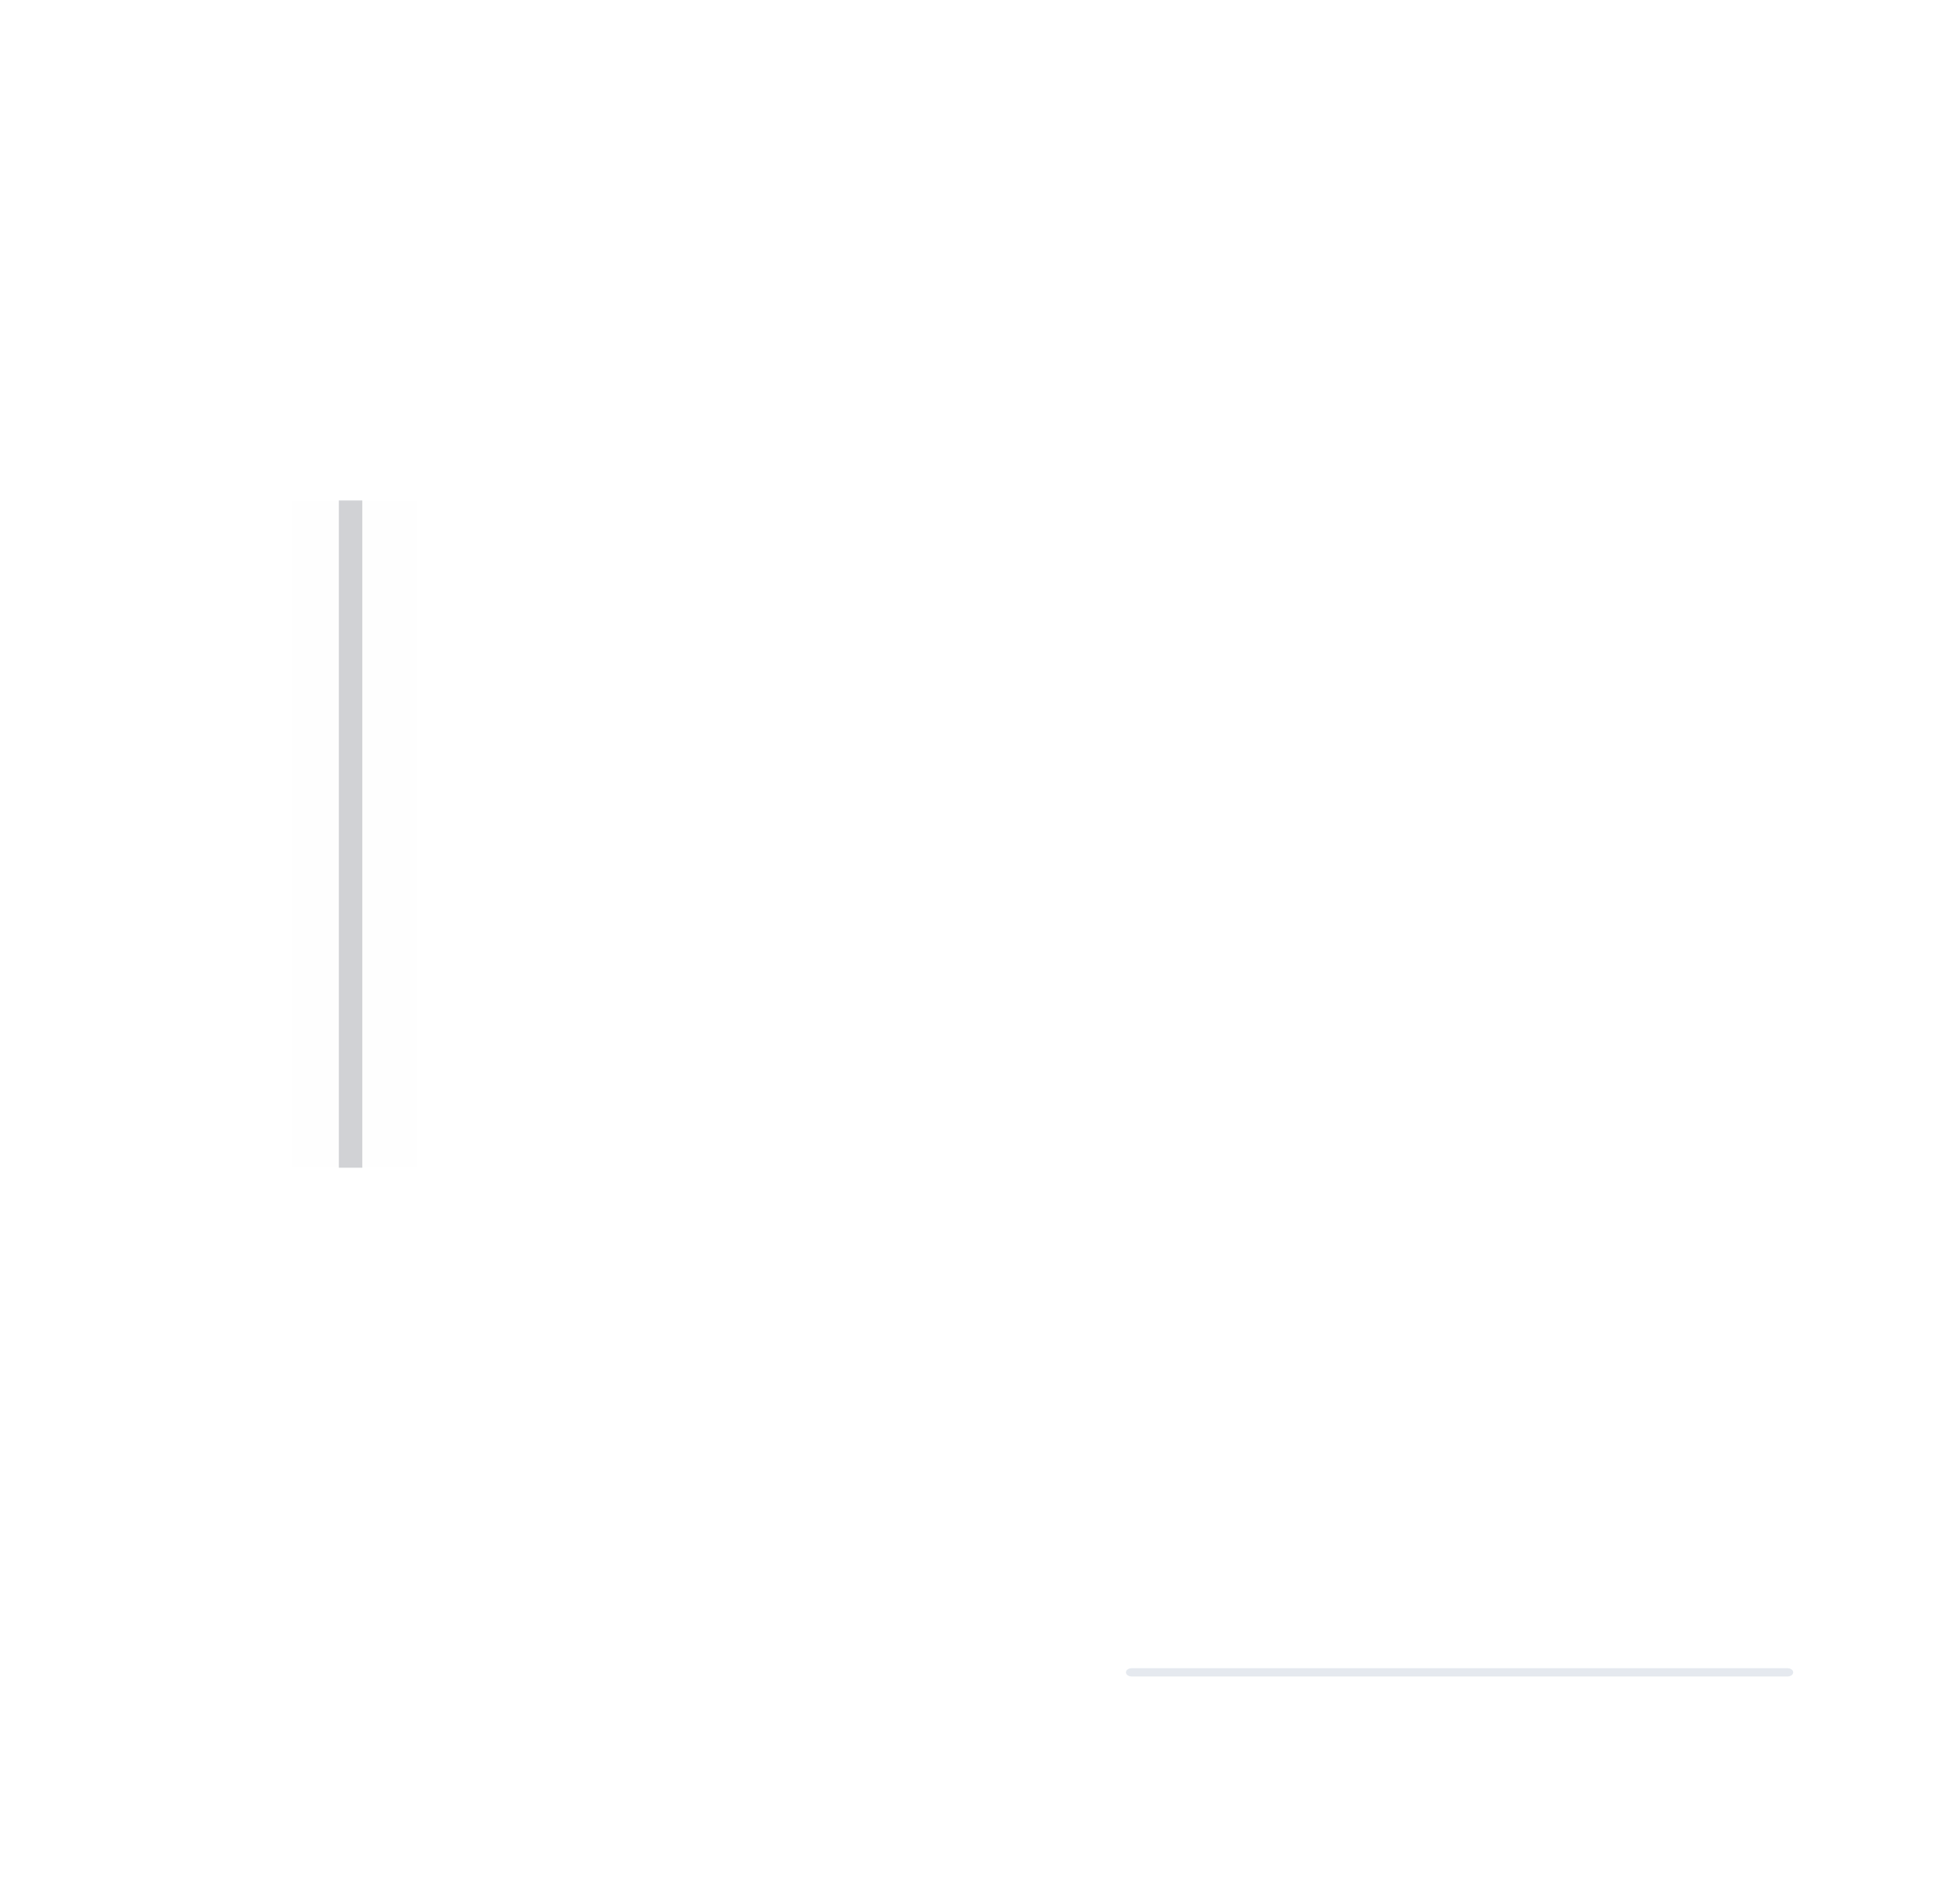
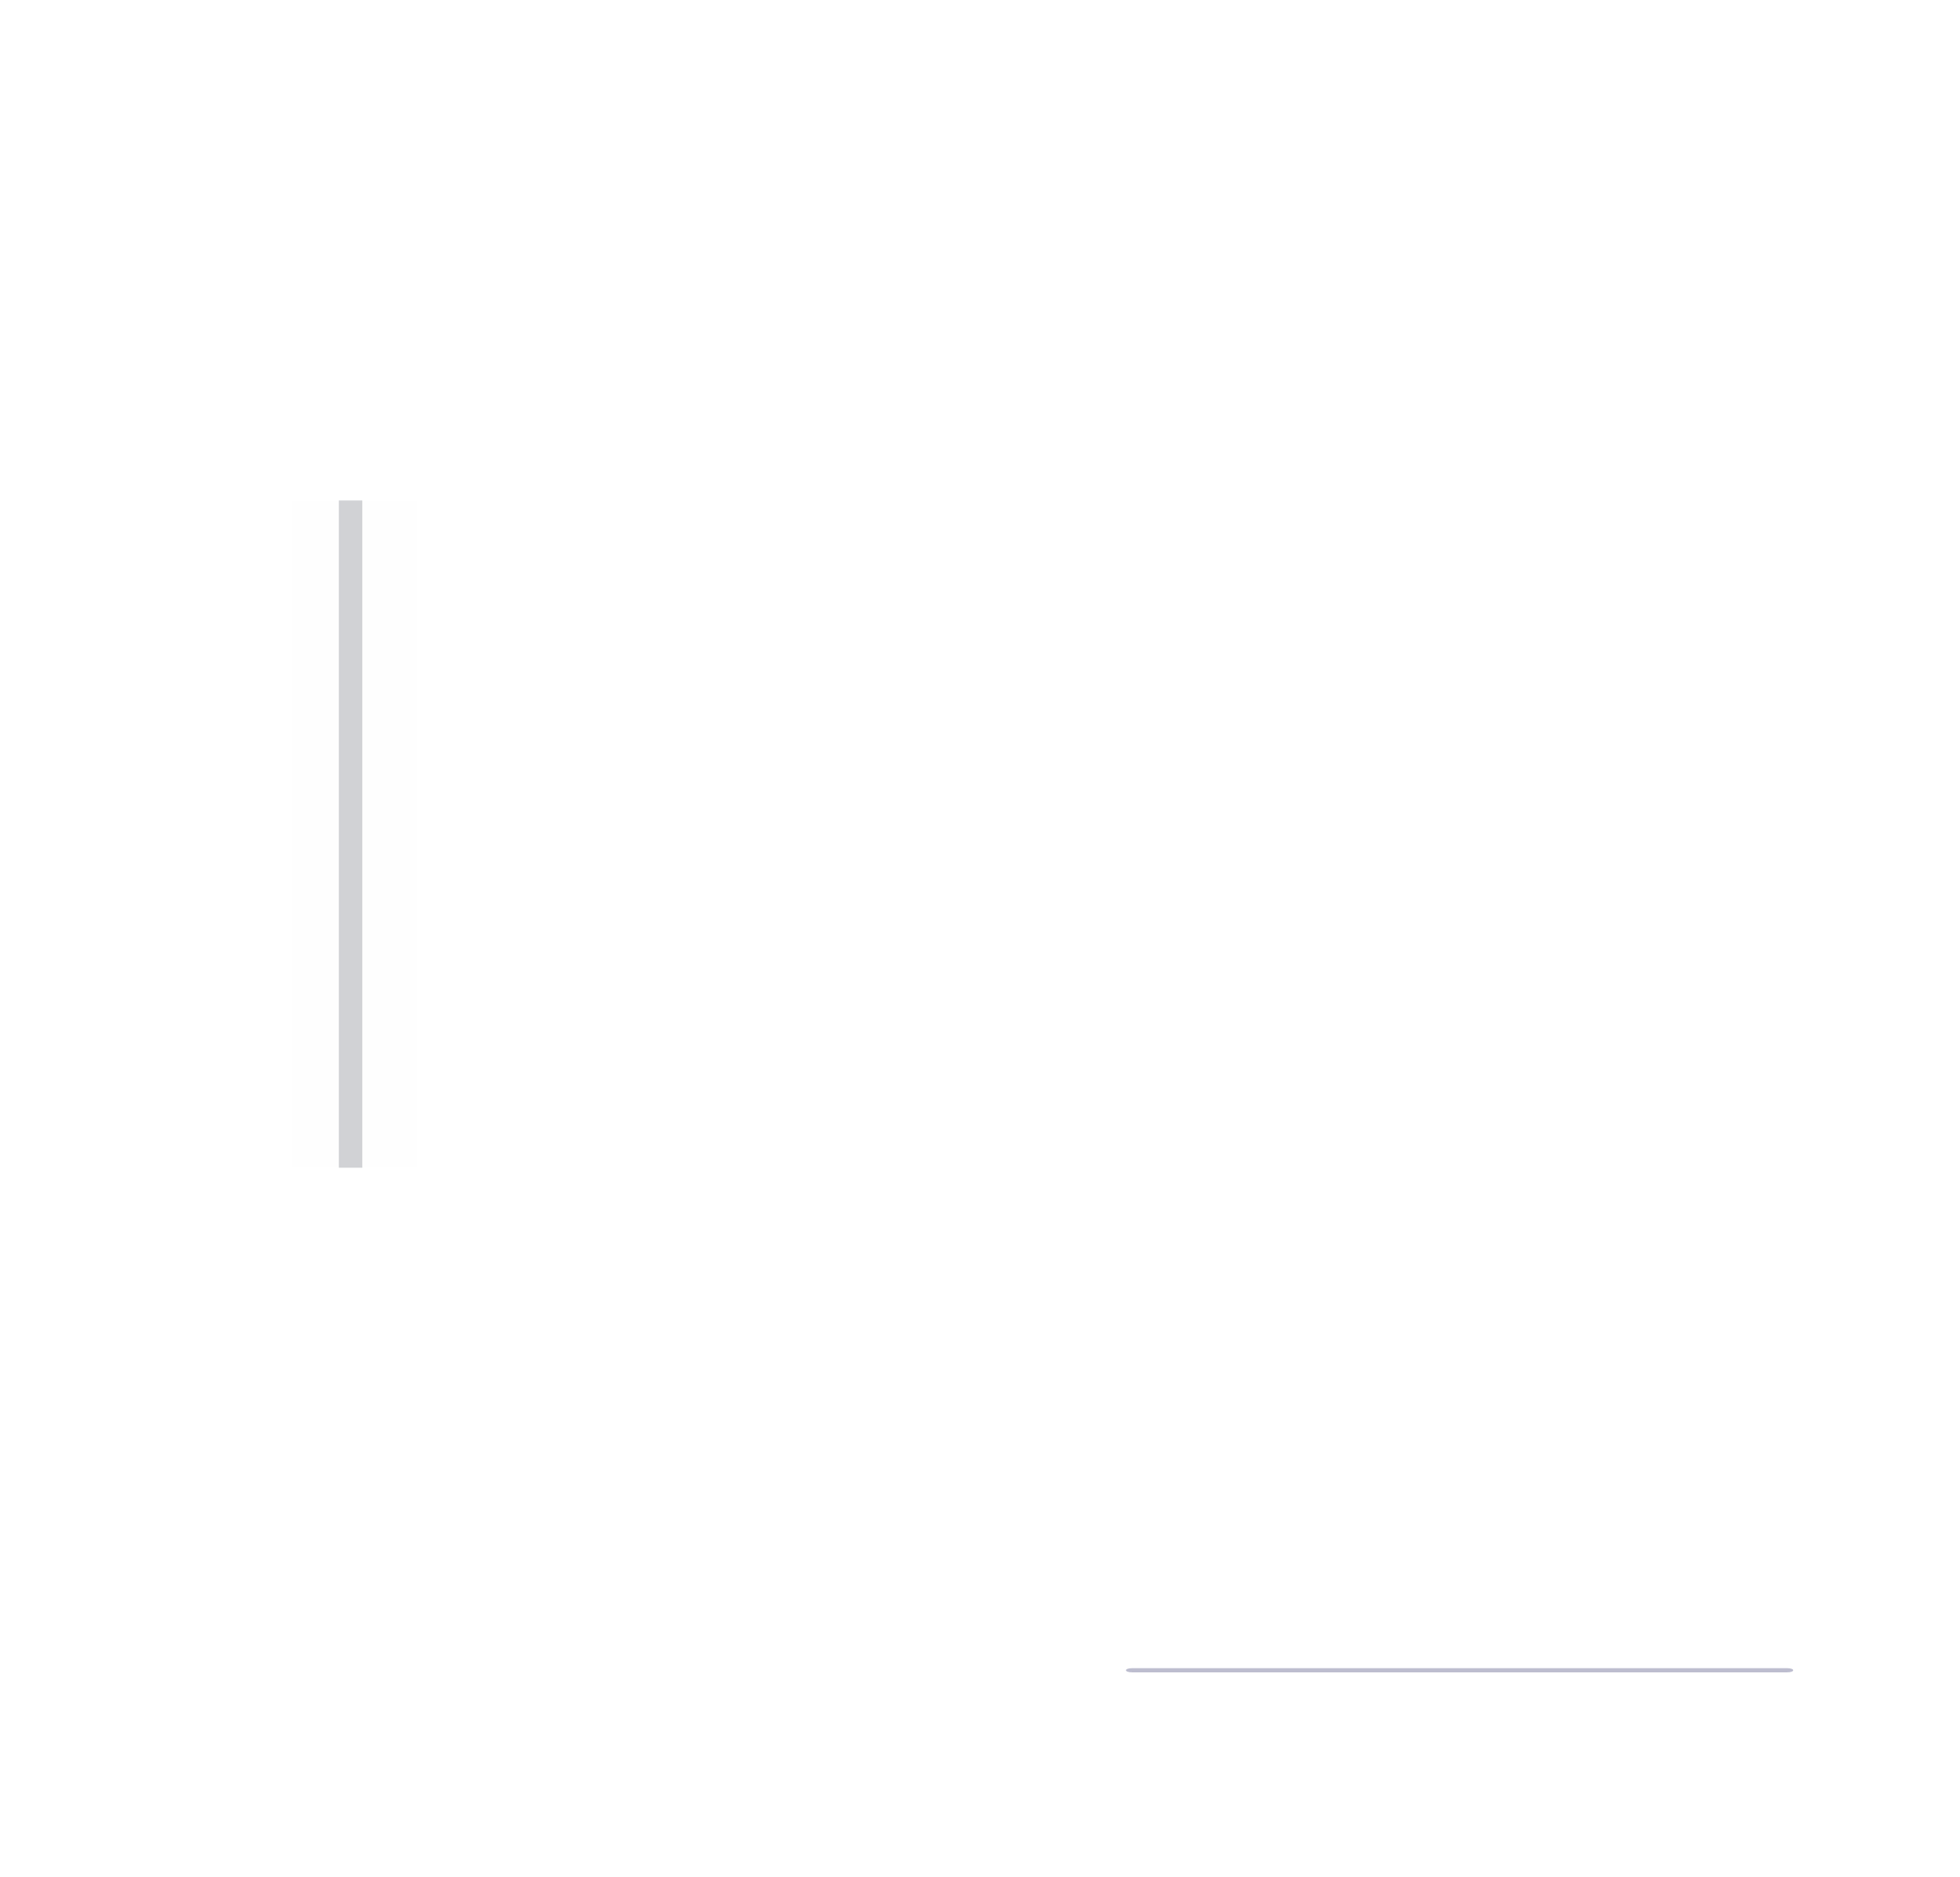
<svg xmlns="http://www.w3.org/2000/svg" width="47" height="45" id="svg2" version="1.0">
  <defs id="defs4">
    <style id="current-color-scheme" type="text/css">.ColorScheme-Highlight { color:#556fa6; }
.ColorScheme-Text { color:#31363b; }
.ColorScheme-Background { color:#565d8a; }
.ColorScheme-ViewText { color:#31363b; }
.ColorScheme-ViewBackground { color:#fcfcfc; }
.ColorScheme-ViewHover { color:#3daee9; }
.ColorScheme-ViewFocus { color:#3daee9; }
.ColorScheme-ButtonText { color:#31363b; }
.ColorScheme-ButtonBackground { color:#eff0f1; }
.ColorScheme-ButtonHover { color:#3daee9; }
.ColorScheme-ButtonFocus { color:#3daee9; }
</style>
  </defs>
  <g id="layer1" transform="translate(-28,-14)">
    <g id="horizontal-line" transform="matrix(0.3960637,0,0,1,40.8641,-4.32902)">
      <path class="ColorScheme-Text" id="path3767" d="M 76.089,56.529 H 35.691 v 1 h 40.398 z" style="color:#31363b;opacity:0.01;fill:#c0c8d8;fill-opacity:0.2;stroke:none;stroke-width:0.58" />
      <path class="ColorScheme-Background" id="path929" d="m 75.691,58.329 h -40 v 0.2 h 40 z" style="color:#eff0f1;opacity:0.01;fill:#eff0f1;fill-opacity:0.01;stroke-width:0.73" />
-       <path class="ColorScheme-Text" id="path3787" d="M 75.711,58.329 H 36.07 c -0.505,0 -0.505,0.2 10e-7,0.2 h 39.639 c 0.505,0 0.507,-0.2 0.002,-0.2 z" style="color:#31363b;opacity:1;fill:#8191b1;fill-opacity:0.2;stroke-width:0.734" />
+       <path class="ColorScheme-Text" id="path3787" d="M 75.711,58.329 H 36.07 c -0.505,0 -0.505,0.1 10e-7,0.1 h 39.639 c 0.505,0 0.507,-0.1 0.002,-0.1 z" style="color:#31363b;opacity:1;fill:#5c5c88;fill-opacity:0.4;stroke-width:0.519" />
    </g>
    <g id="vertical-line" transform="matrix(0.9999991,0,0,0.4,2.031281,20.5625)">
      <path style="color:#31363b;opacity:0.01;fill:currentColor;fill-opacity:0.3;stroke:none" d="m 32.969,13.594 v 40 h 3 v -40 z" id="path2993" class="ColorScheme-Text" />
      <path class="ColorScheme-Text" id="path2998" d="m 34.094,13.594 v 40 h 0.563 v -40 z" style="color:#31363b;opacity:0.2;fill:#1e2431;fill-opacity:1;stroke-width:0.375" />
    </g>
  </g>
</svg>
